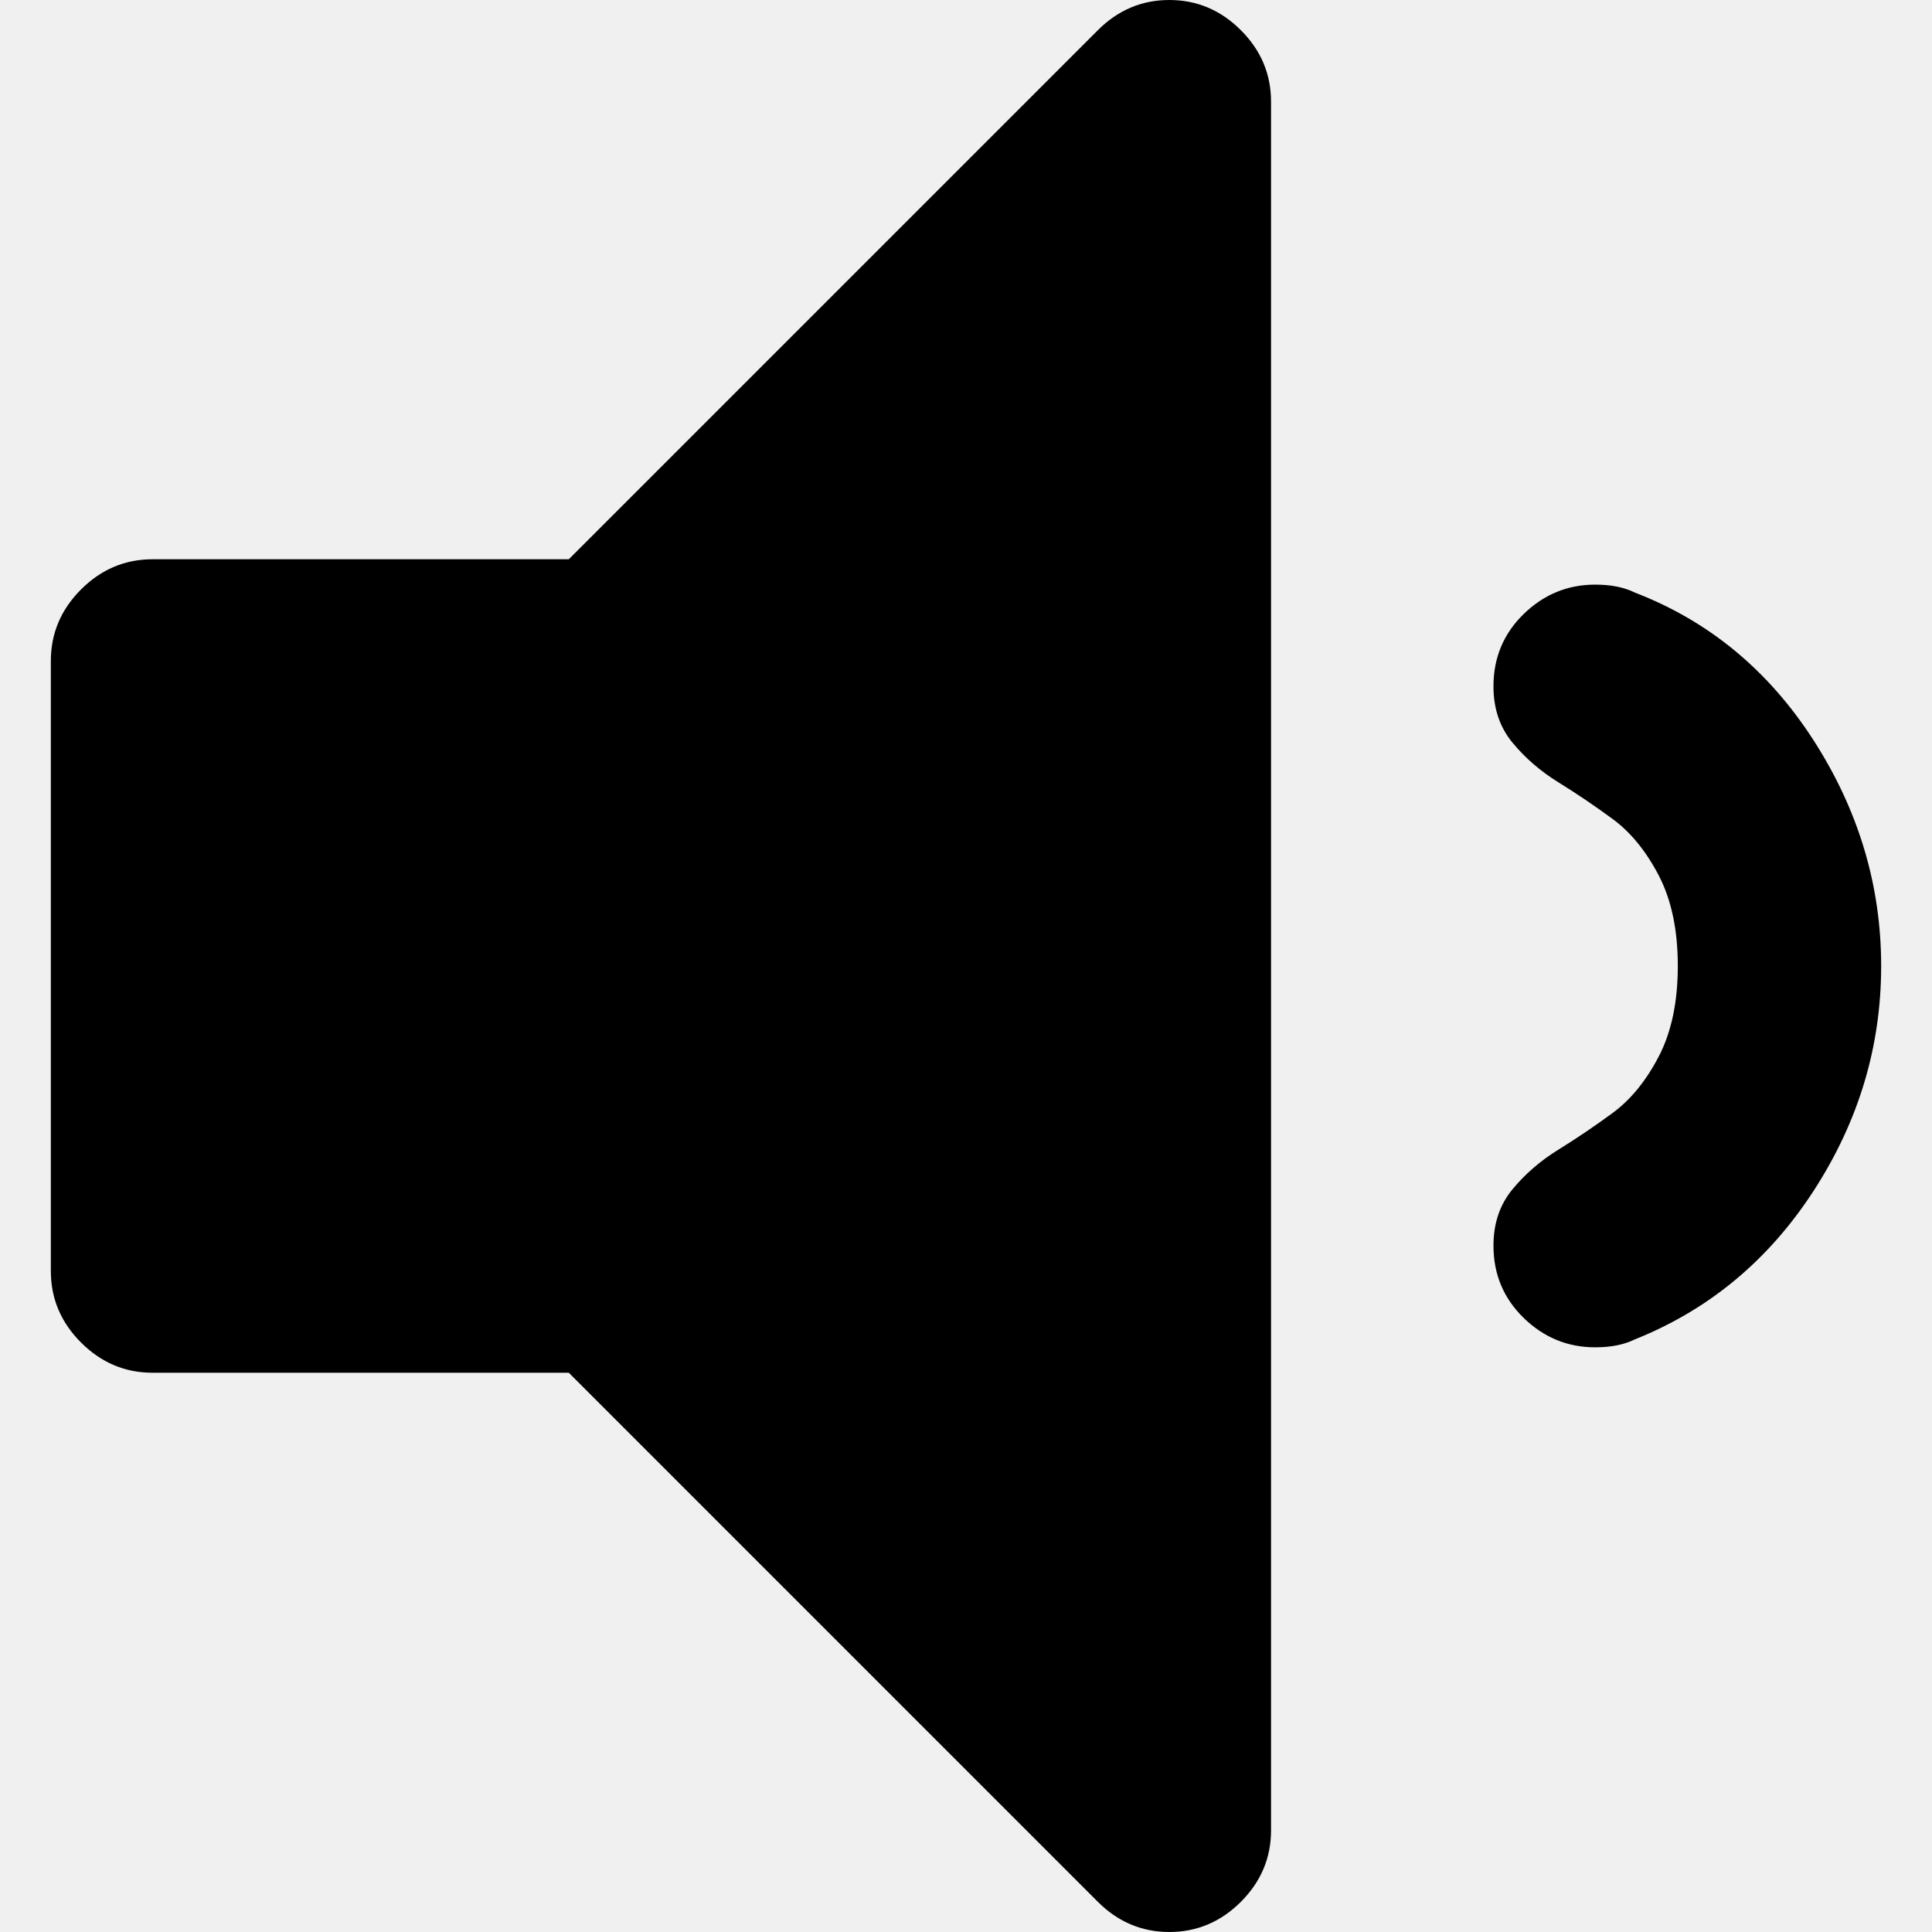
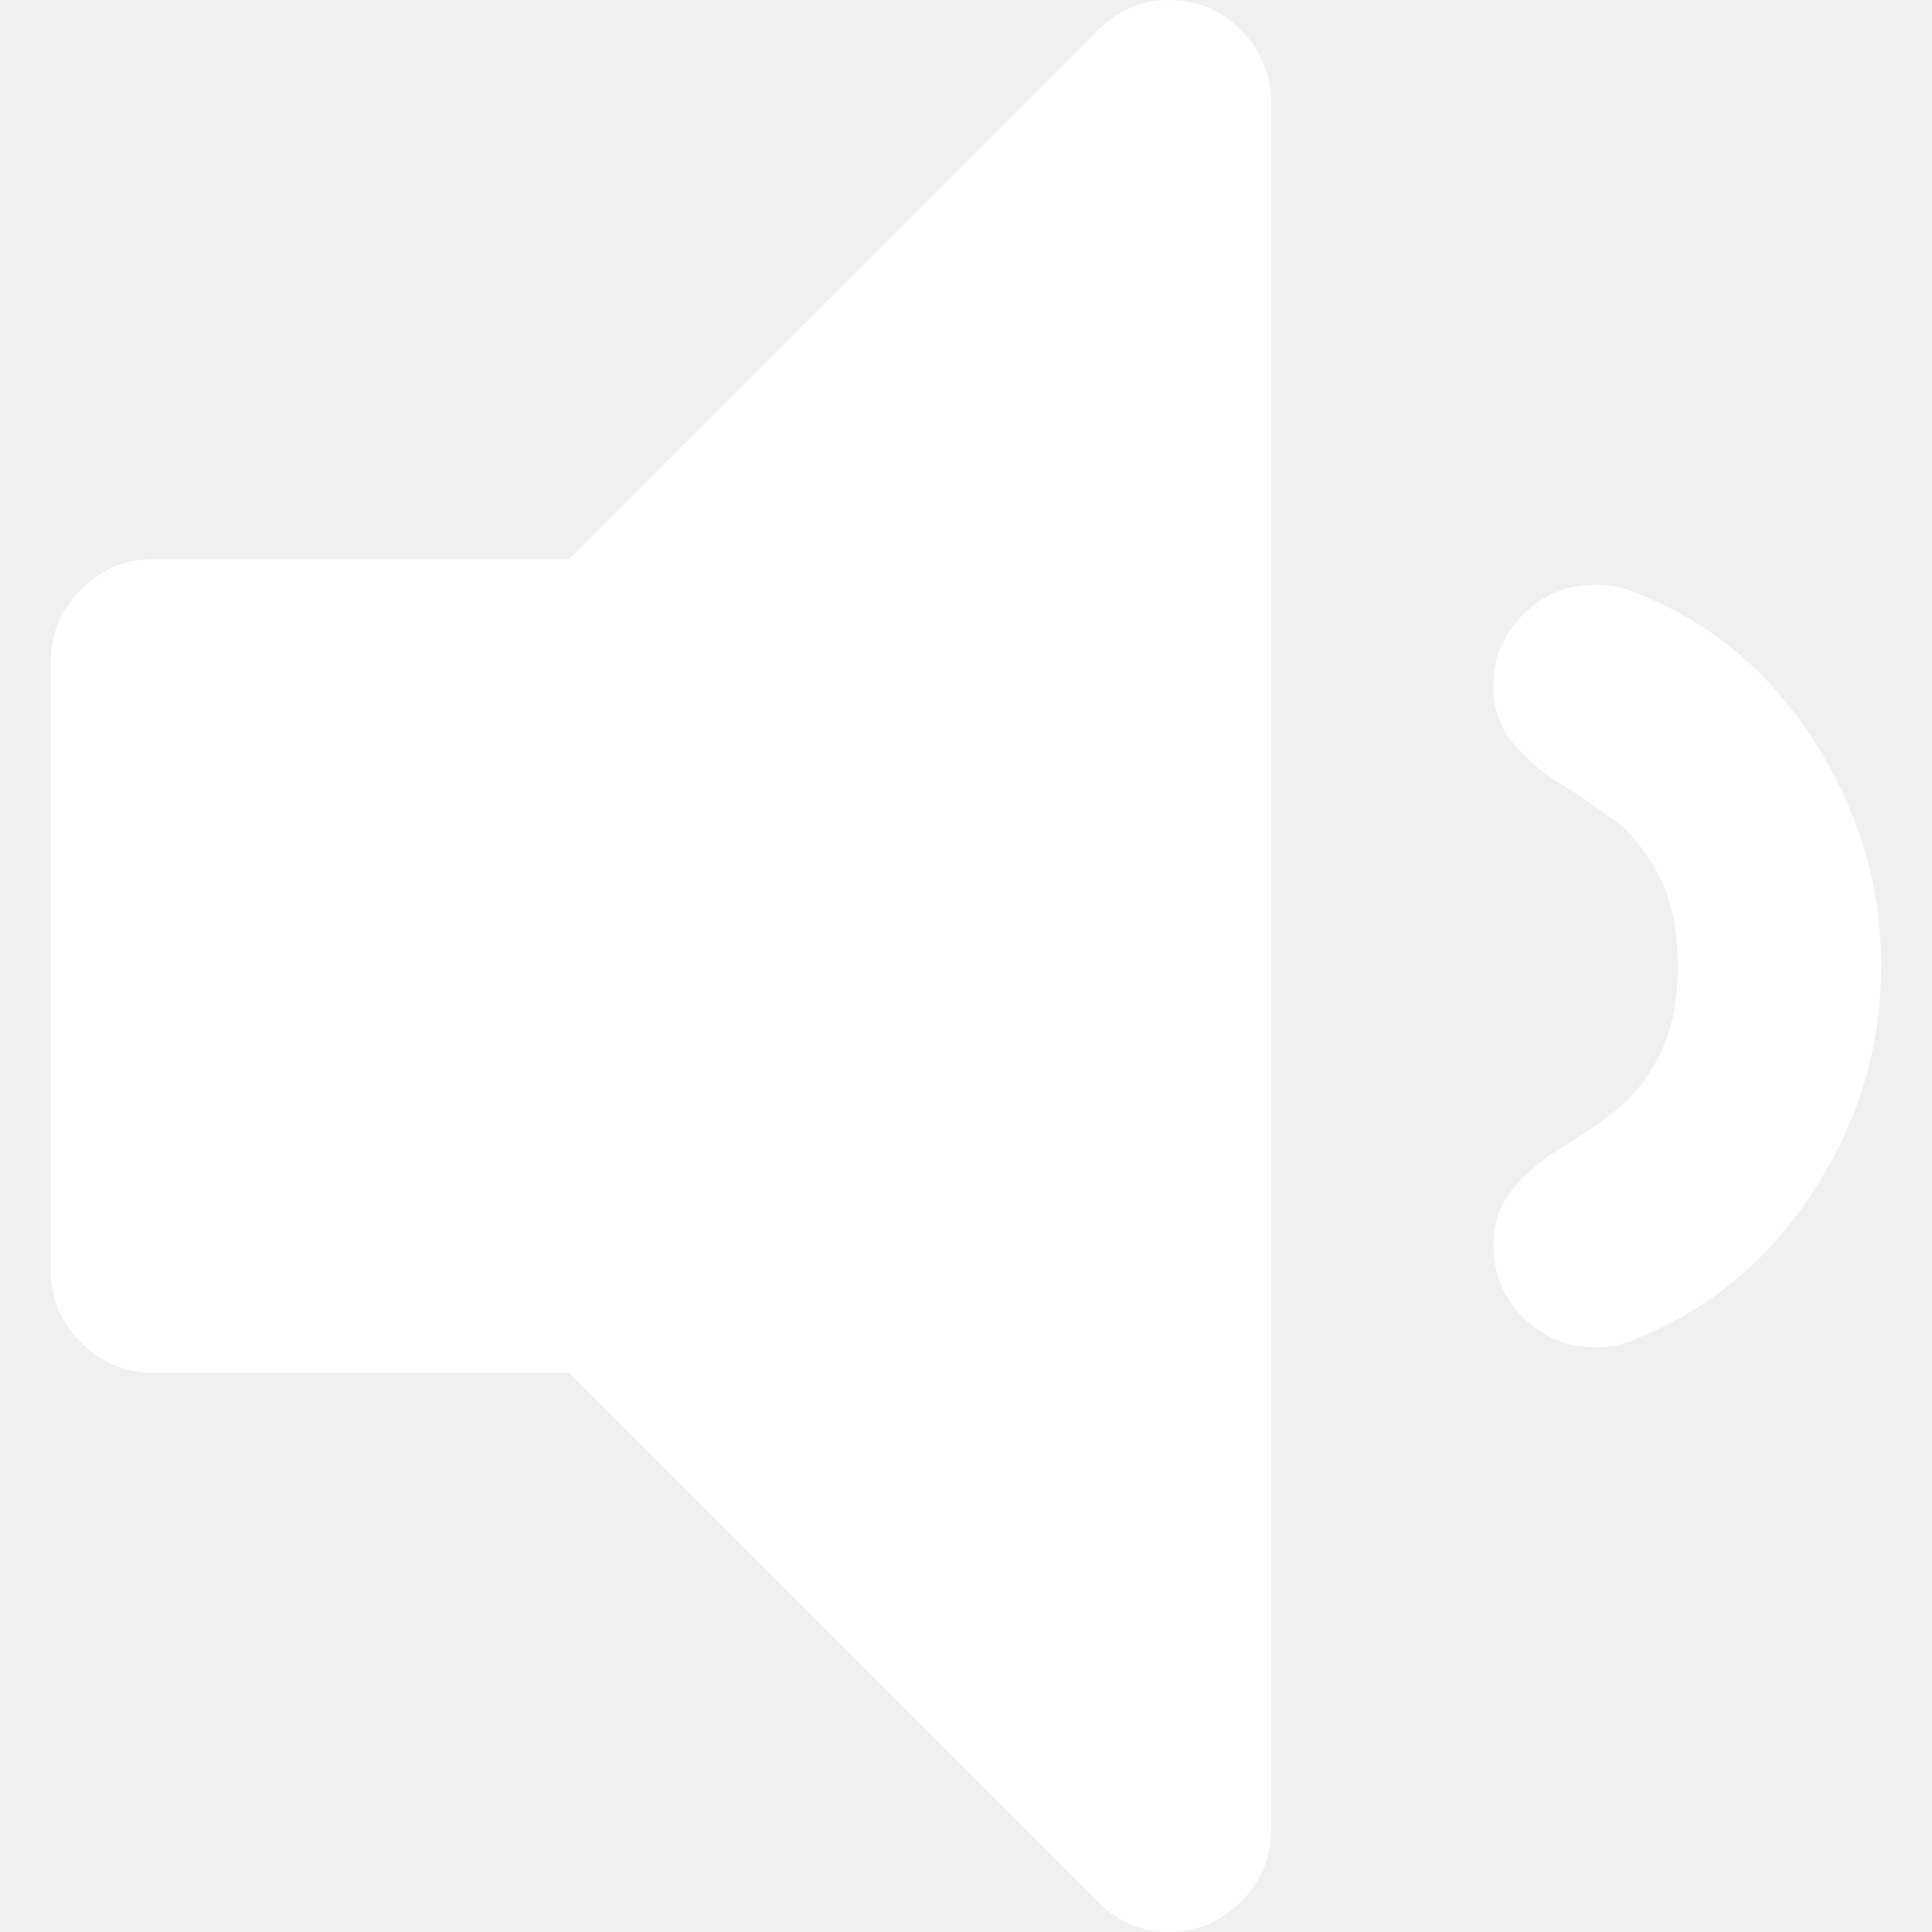
<svg xmlns="http://www.w3.org/2000/svg" version="1.1" id="Capa_1" x="0px" y="0px" width="347.182px" height="347.182px" viewBox="0 0 347.182 347.182" style="enable-background:new 0 0 347.182 347.182;" xml:space="preserve">
  <g>
    <g>
-       <path d="M210.133,0c-4.948,0-9.233,1.809-12.847,5.426L102.213,100.5H27.412c-4.952,0-9.235,1.809-12.85,5.424    c-3.618,3.621-5.426,7.901-5.426,12.85v109.634c0,4.948,1.809,9.232,5.426,12.847c3.619,3.617,7.901,5.428,12.85,5.428h74.801    l95.073,95.077c3.613,3.61,7.898,5.421,12.847,5.421s9.232-1.811,12.854-5.421c3.613-3.617,5.421-7.901,5.421-12.847V18.276    c0-4.948-1.808-9.235-5.421-12.851C219.362,1.809,215.081,0,210.133,0z" />
-       <path d="M325.904,133.037c-8.09-12.562-18.788-21.414-32.12-26.551c-1.903-0.95-4.278-1.427-7.132-1.427    c-4.949,0-9.233,1.765-12.847,5.282c-3.614,3.521-5.428,7.853-5.428,12.991c0,3.997,1.143,7.376,3.429,10.136    c2.286,2.762,5.037,5.142,8.281,7.139c3.231,1.999,6.469,4.189,9.706,6.567c3.237,2.38,5.995,5.758,8.281,10.135    c2.279,4.377,3.429,9.801,3.429,16.274c0,6.478-1.149,11.899-3.429,16.279c-2.286,4.381-5.044,7.755-8.281,10.141    c-3.237,2.374-6.475,4.564-9.706,6.563c-3.244,1.995-5.995,4.38-8.281,7.139c-2.286,2.762-3.429,6.139-3.429,10.137    c0,5.143,1.813,9.465,5.428,12.99c3.613,3.518,7.897,5.28,12.847,5.28c2.854,0,5.229-0.476,7.132-1.424    c13.332-5.328,24.03-14.229,32.12-26.689c8.097-12.474,12.142-25.933,12.142-40.402    C338.046,159.124,333.991,145.611,325.904,133.037z" />
+       <path style="fill:#fff" d="M210.133,0c-4.948,0-9.233,1.809-12.847,5.426L102.213,100.5H27.412c-4.952,0-9.235,1.809-12.85,5.424    c-3.618,3.621-5.426,7.901-5.426,12.85v109.634c0,4.948,1.809,9.232,5.426,12.847c3.619,3.617,7.901,5.428,12.85,5.428h74.801    l95.073,95.077c3.613,3.61,7.898,5.421,12.847,5.421s9.232-1.811,12.854-5.421c3.613-3.617,5.421-7.901,5.421-12.847V18.276    c0-4.948-1.808-9.235-5.421-12.851C219.362,1.809,215.081,0,210.133,0z" />
+       <path style="fill:#fff" d="M325.904,133.037c-8.09-12.562-18.788-21.414-32.12-26.551c-1.903-0.95-4.278-1.427-7.132-1.427    c-4.949,0-9.233,1.765-12.847,5.282c-3.614,3.521-5.428,7.853-5.428,12.991c0,3.997,1.143,7.376,3.429,10.136    c2.286,2.762,5.037,5.142,8.281,7.139c3.231,1.999,6.469,4.189,9.706,6.567c3.237,2.38,5.995,5.758,8.281,10.135    c2.279,4.377,3.429,9.801,3.429,16.274c0,6.478-1.149,11.899-3.429,16.279c-2.286,4.381-5.044,7.755-8.281,10.141    c-3.237,2.374-6.475,4.564-9.706,6.563c-3.244,1.995-5.995,4.38-8.281,7.139c-2.286,2.762-3.429,6.139-3.429,10.137    c0,5.143,1.813,9.465,5.428,12.99c3.613,3.518,7.897,5.28,12.847,5.28c2.854,0,5.229-0.476,7.132-1.424    c13.332-5.328,24.03-14.229,32.12-26.689c8.097-12.474,12.142-25.933,12.142-40.402    C338.046,159.124,333.991,145.611,325.904,133.037z" />
    </g>
  </g>
  <g>
</g>
  <g>
</g>
  <g>
</g>
  <g>
</g>
  <g>
</g>
  <g>
</g>
  <g>
</g>
  <g>
</g>
  <g>
</g>
  <g>
</g>
  <g>
</g>
  <g>
</g>
  <g>
</g>
  <g>
</g>
  <g>
</g>
</svg>
